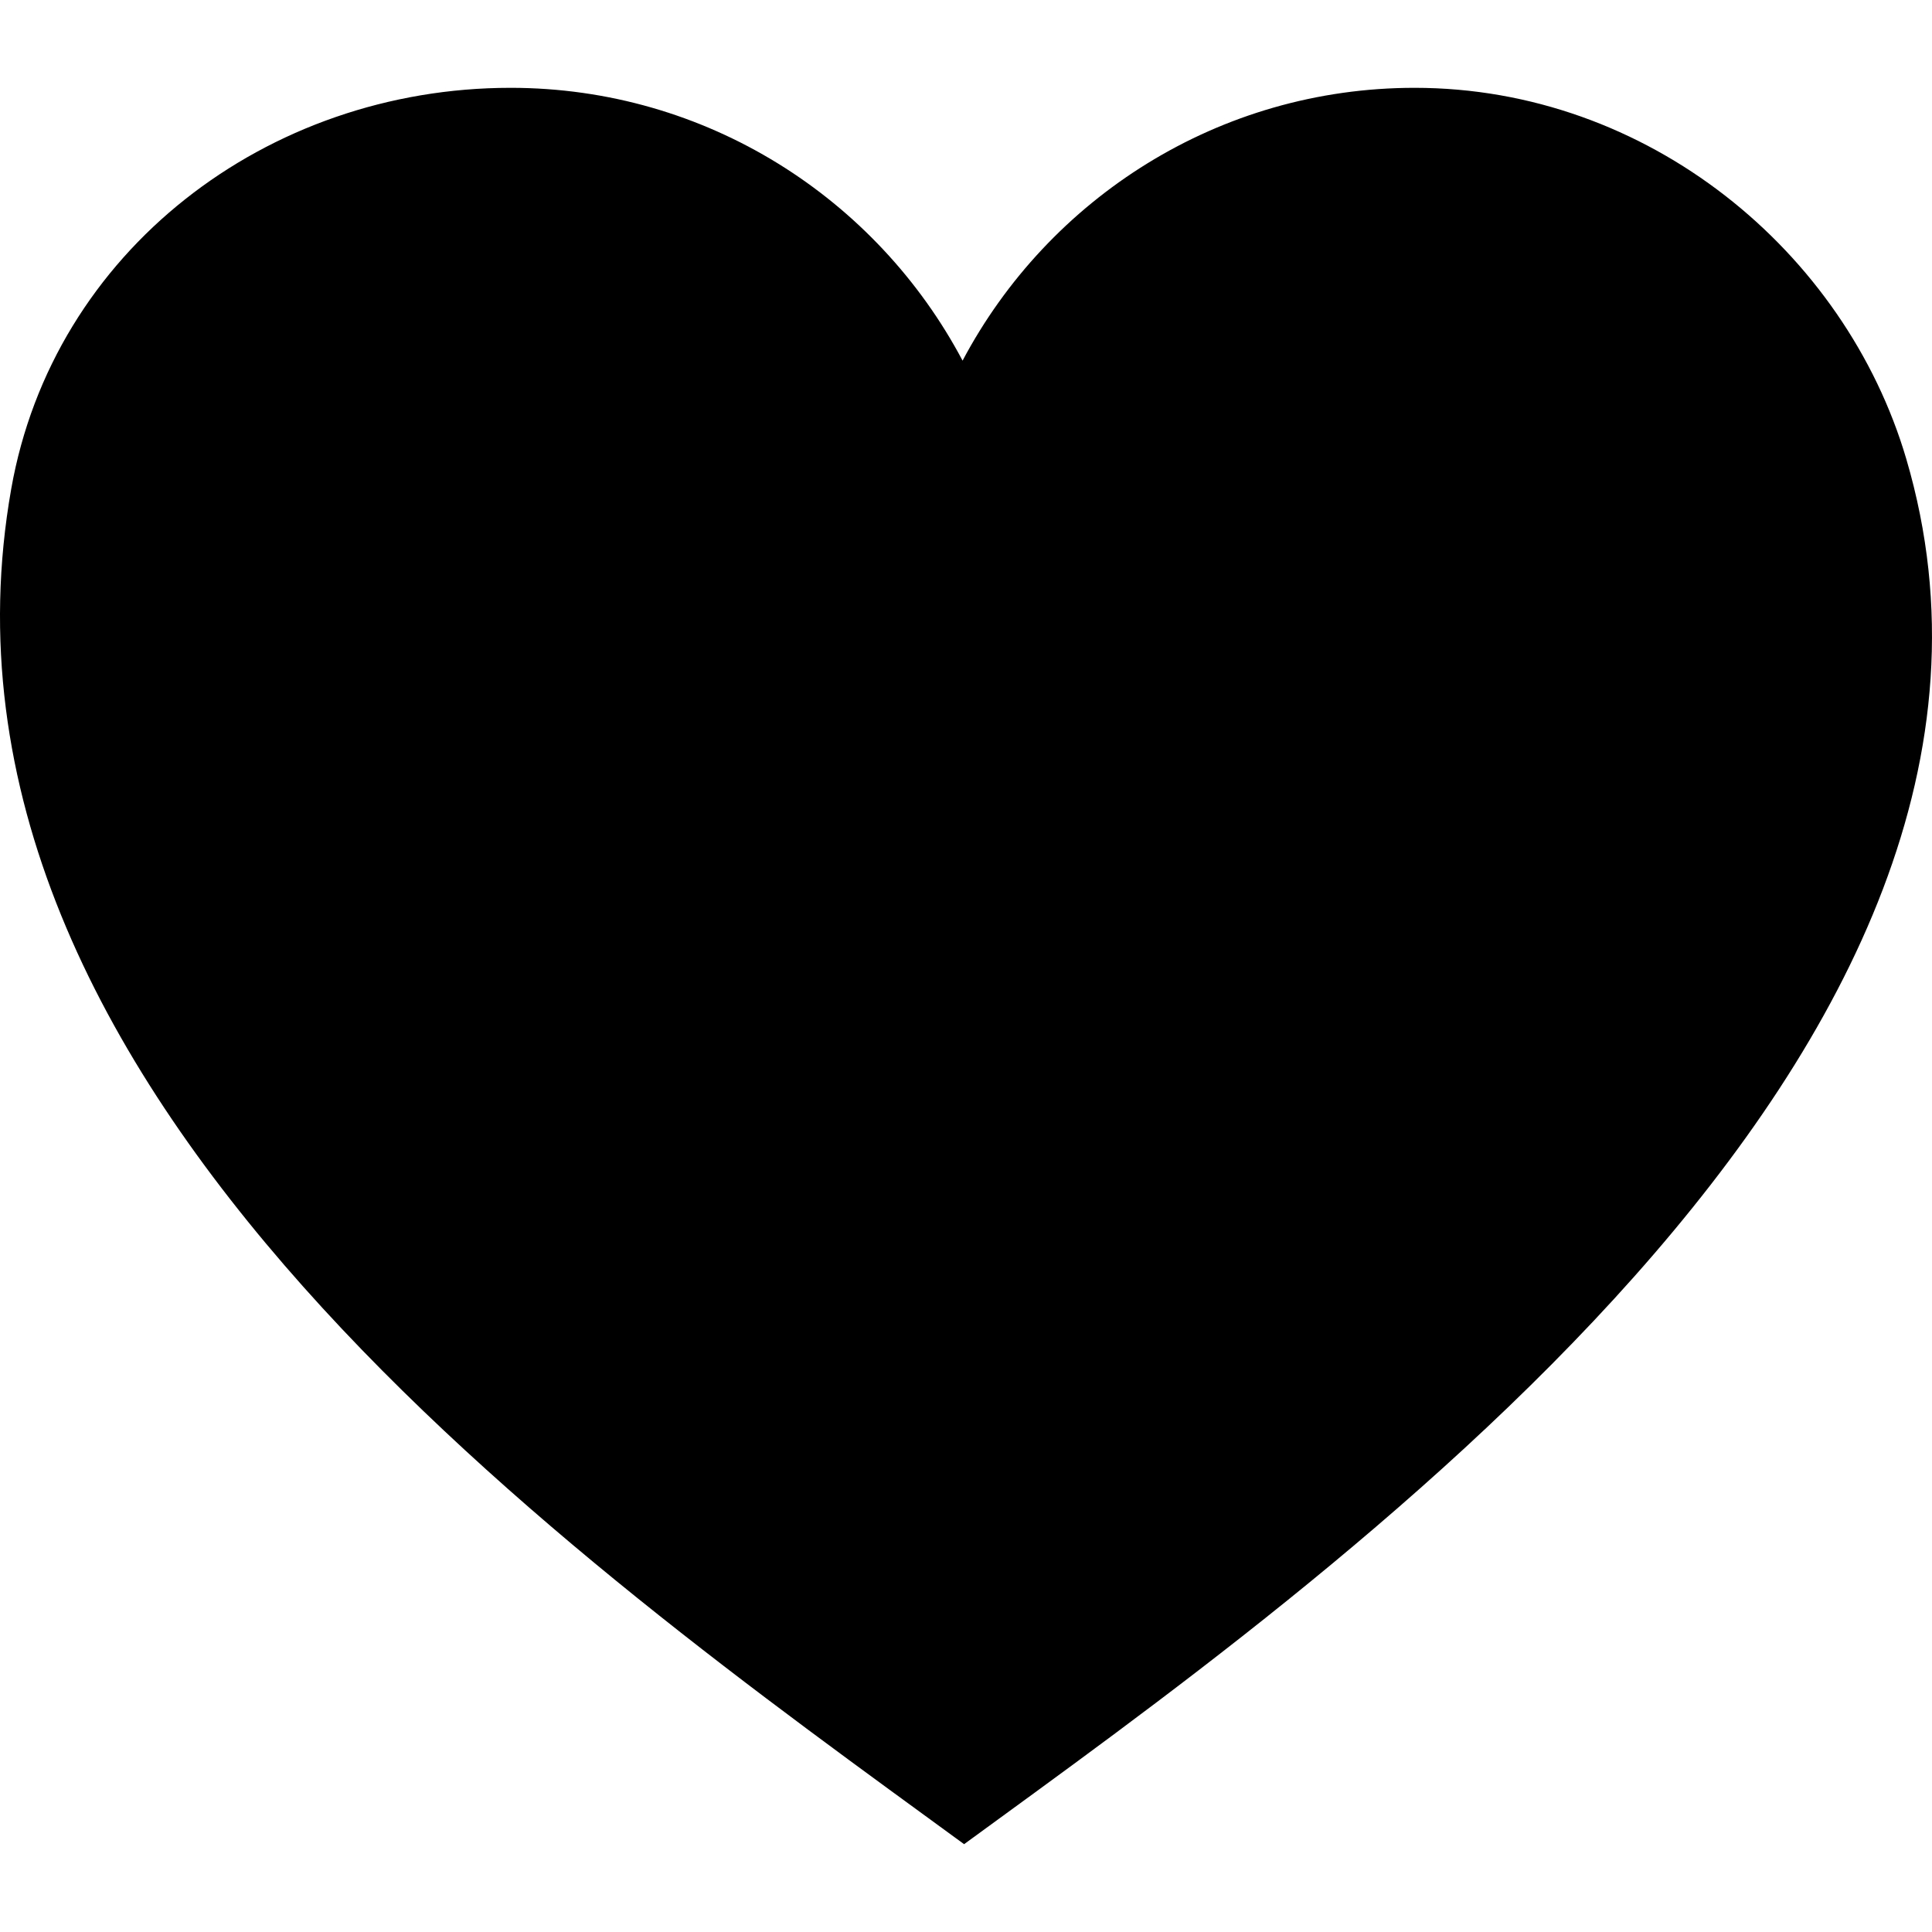
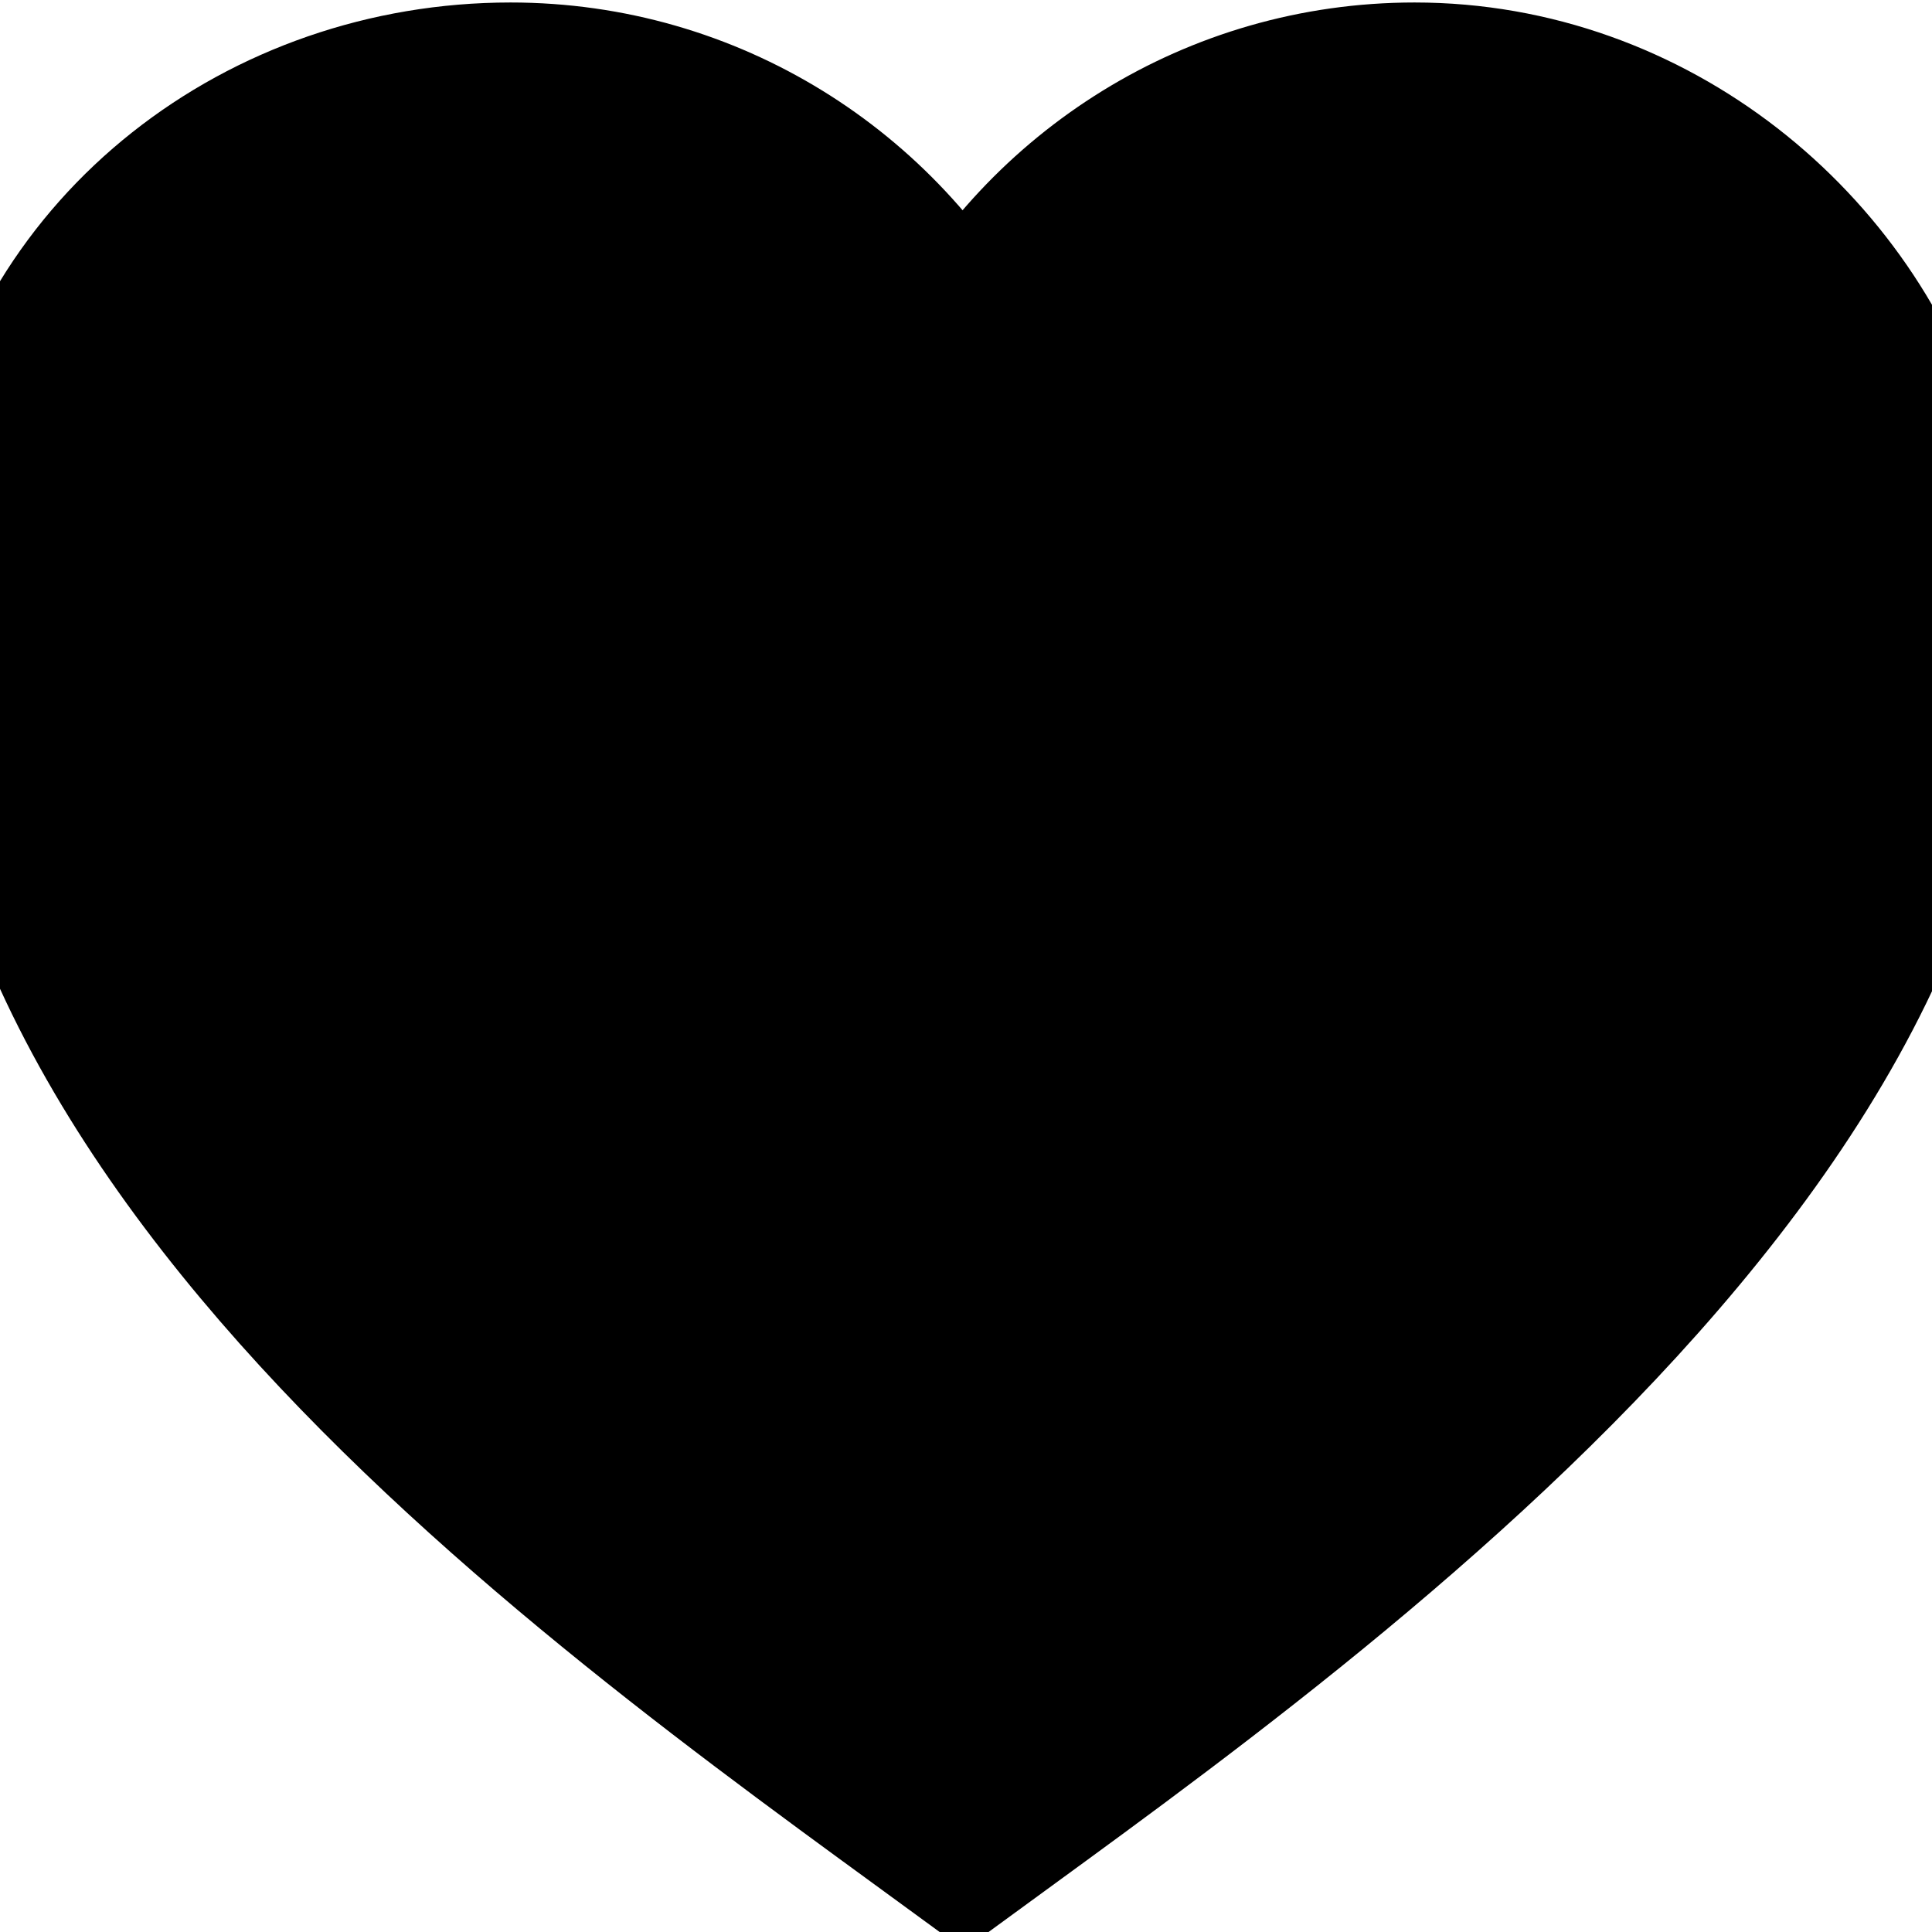
<svg xmlns="http://www.w3.org/2000/svg" viewBox="0 0 900 900">
  <path d="M888.023 173.797C859.555 77.125 767.652 0.91 658.984 0.91C567.746 0.91 488.477 52.391 448.406 128C408.336 52.391 329.078 0.91 237.844 0.91C124.172 0.91 24.75 77.125 5.23 187.742C-44.273 468.238 269.465 687.801 449.113 819.09C615.207 697.707 969.422 450.199 888.023 173.797ZM888.023 173.797" fill="currentColor" transform="matrix(1,0,0,1,0,40)" />
+   <path d="M1184.031 230.517C1146.073 101.621 1023.537 0.001 878.646 0.001C756.995 0.001 651.302 68.642 597.875 169.455C544.448 68.642 438.771 0.001 317.125 0.001C165.563 0.001 33 101.621 6.974 249.111C-59.026 623.106 359.292 915.85 598.818 1090.908C820.276 929.059 1292.563 599.054 1184.031 230.517ZM1184.031 230.517" fill="none" stroke="currentColor" stroke-width="106" stroke-linecap="butt" stroke-linejoin="miter" transform="matrix(0.75,0,0,0.75,0,40.909)" />
</svg>
